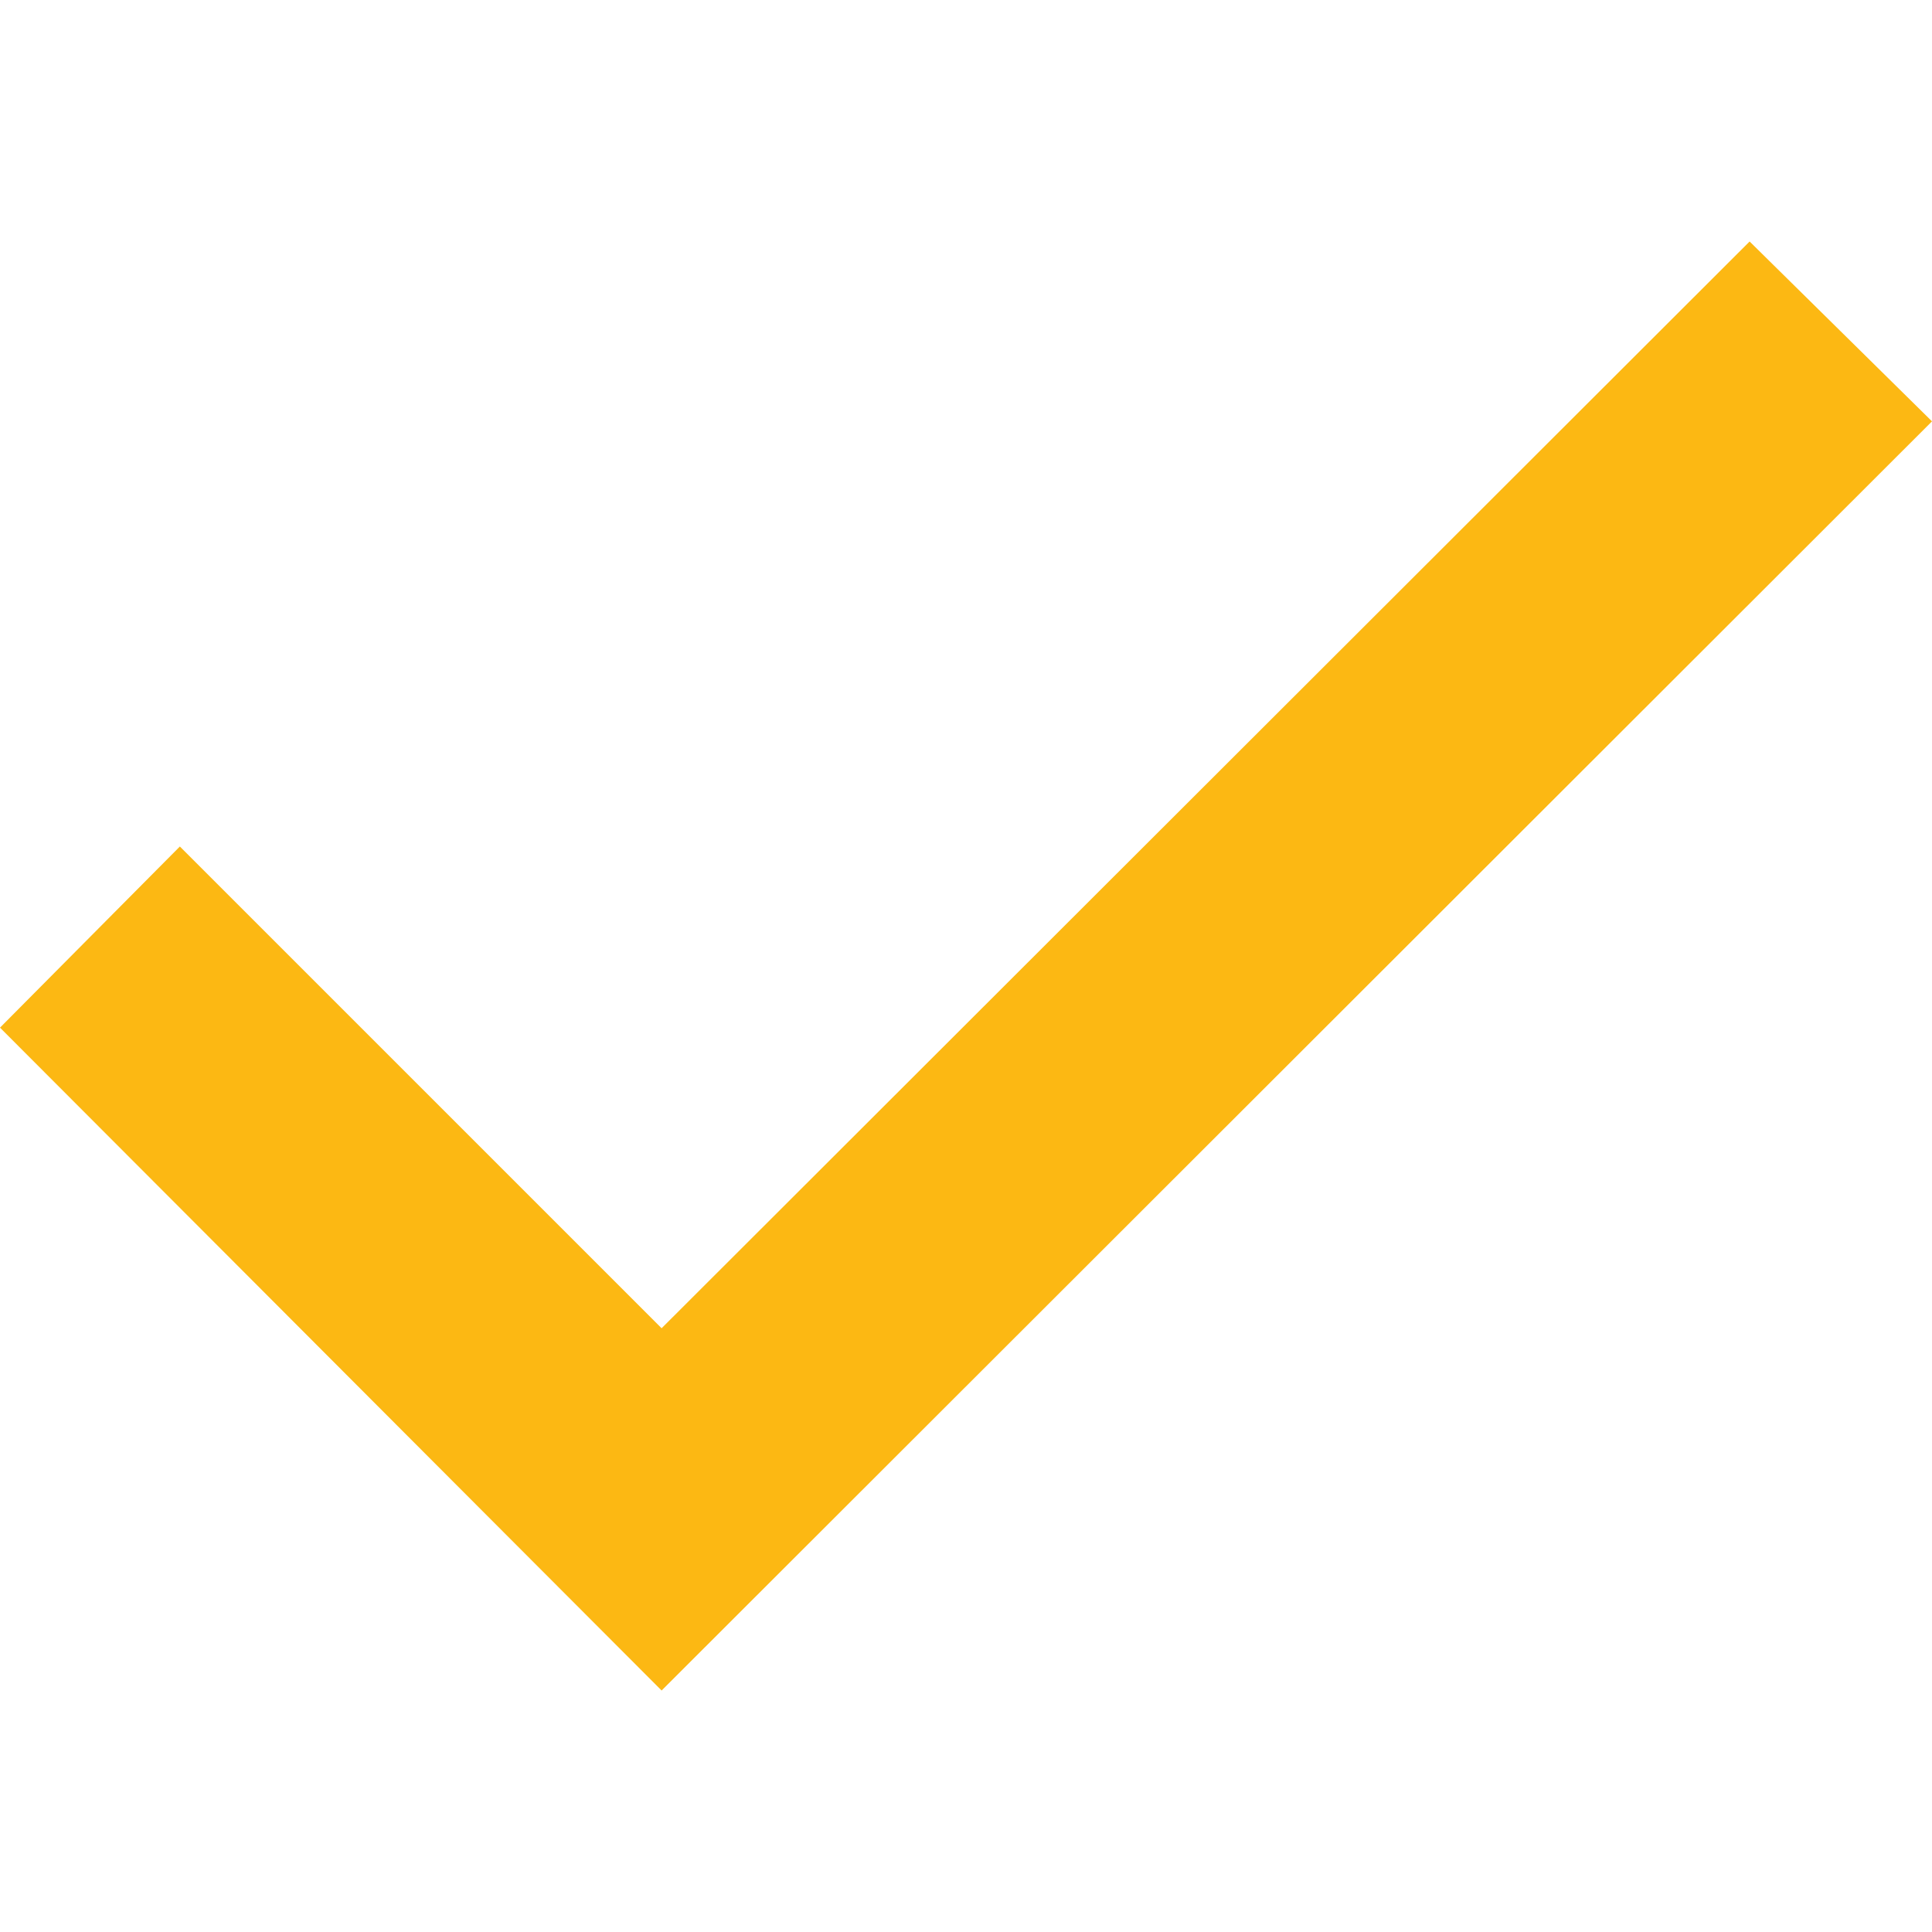
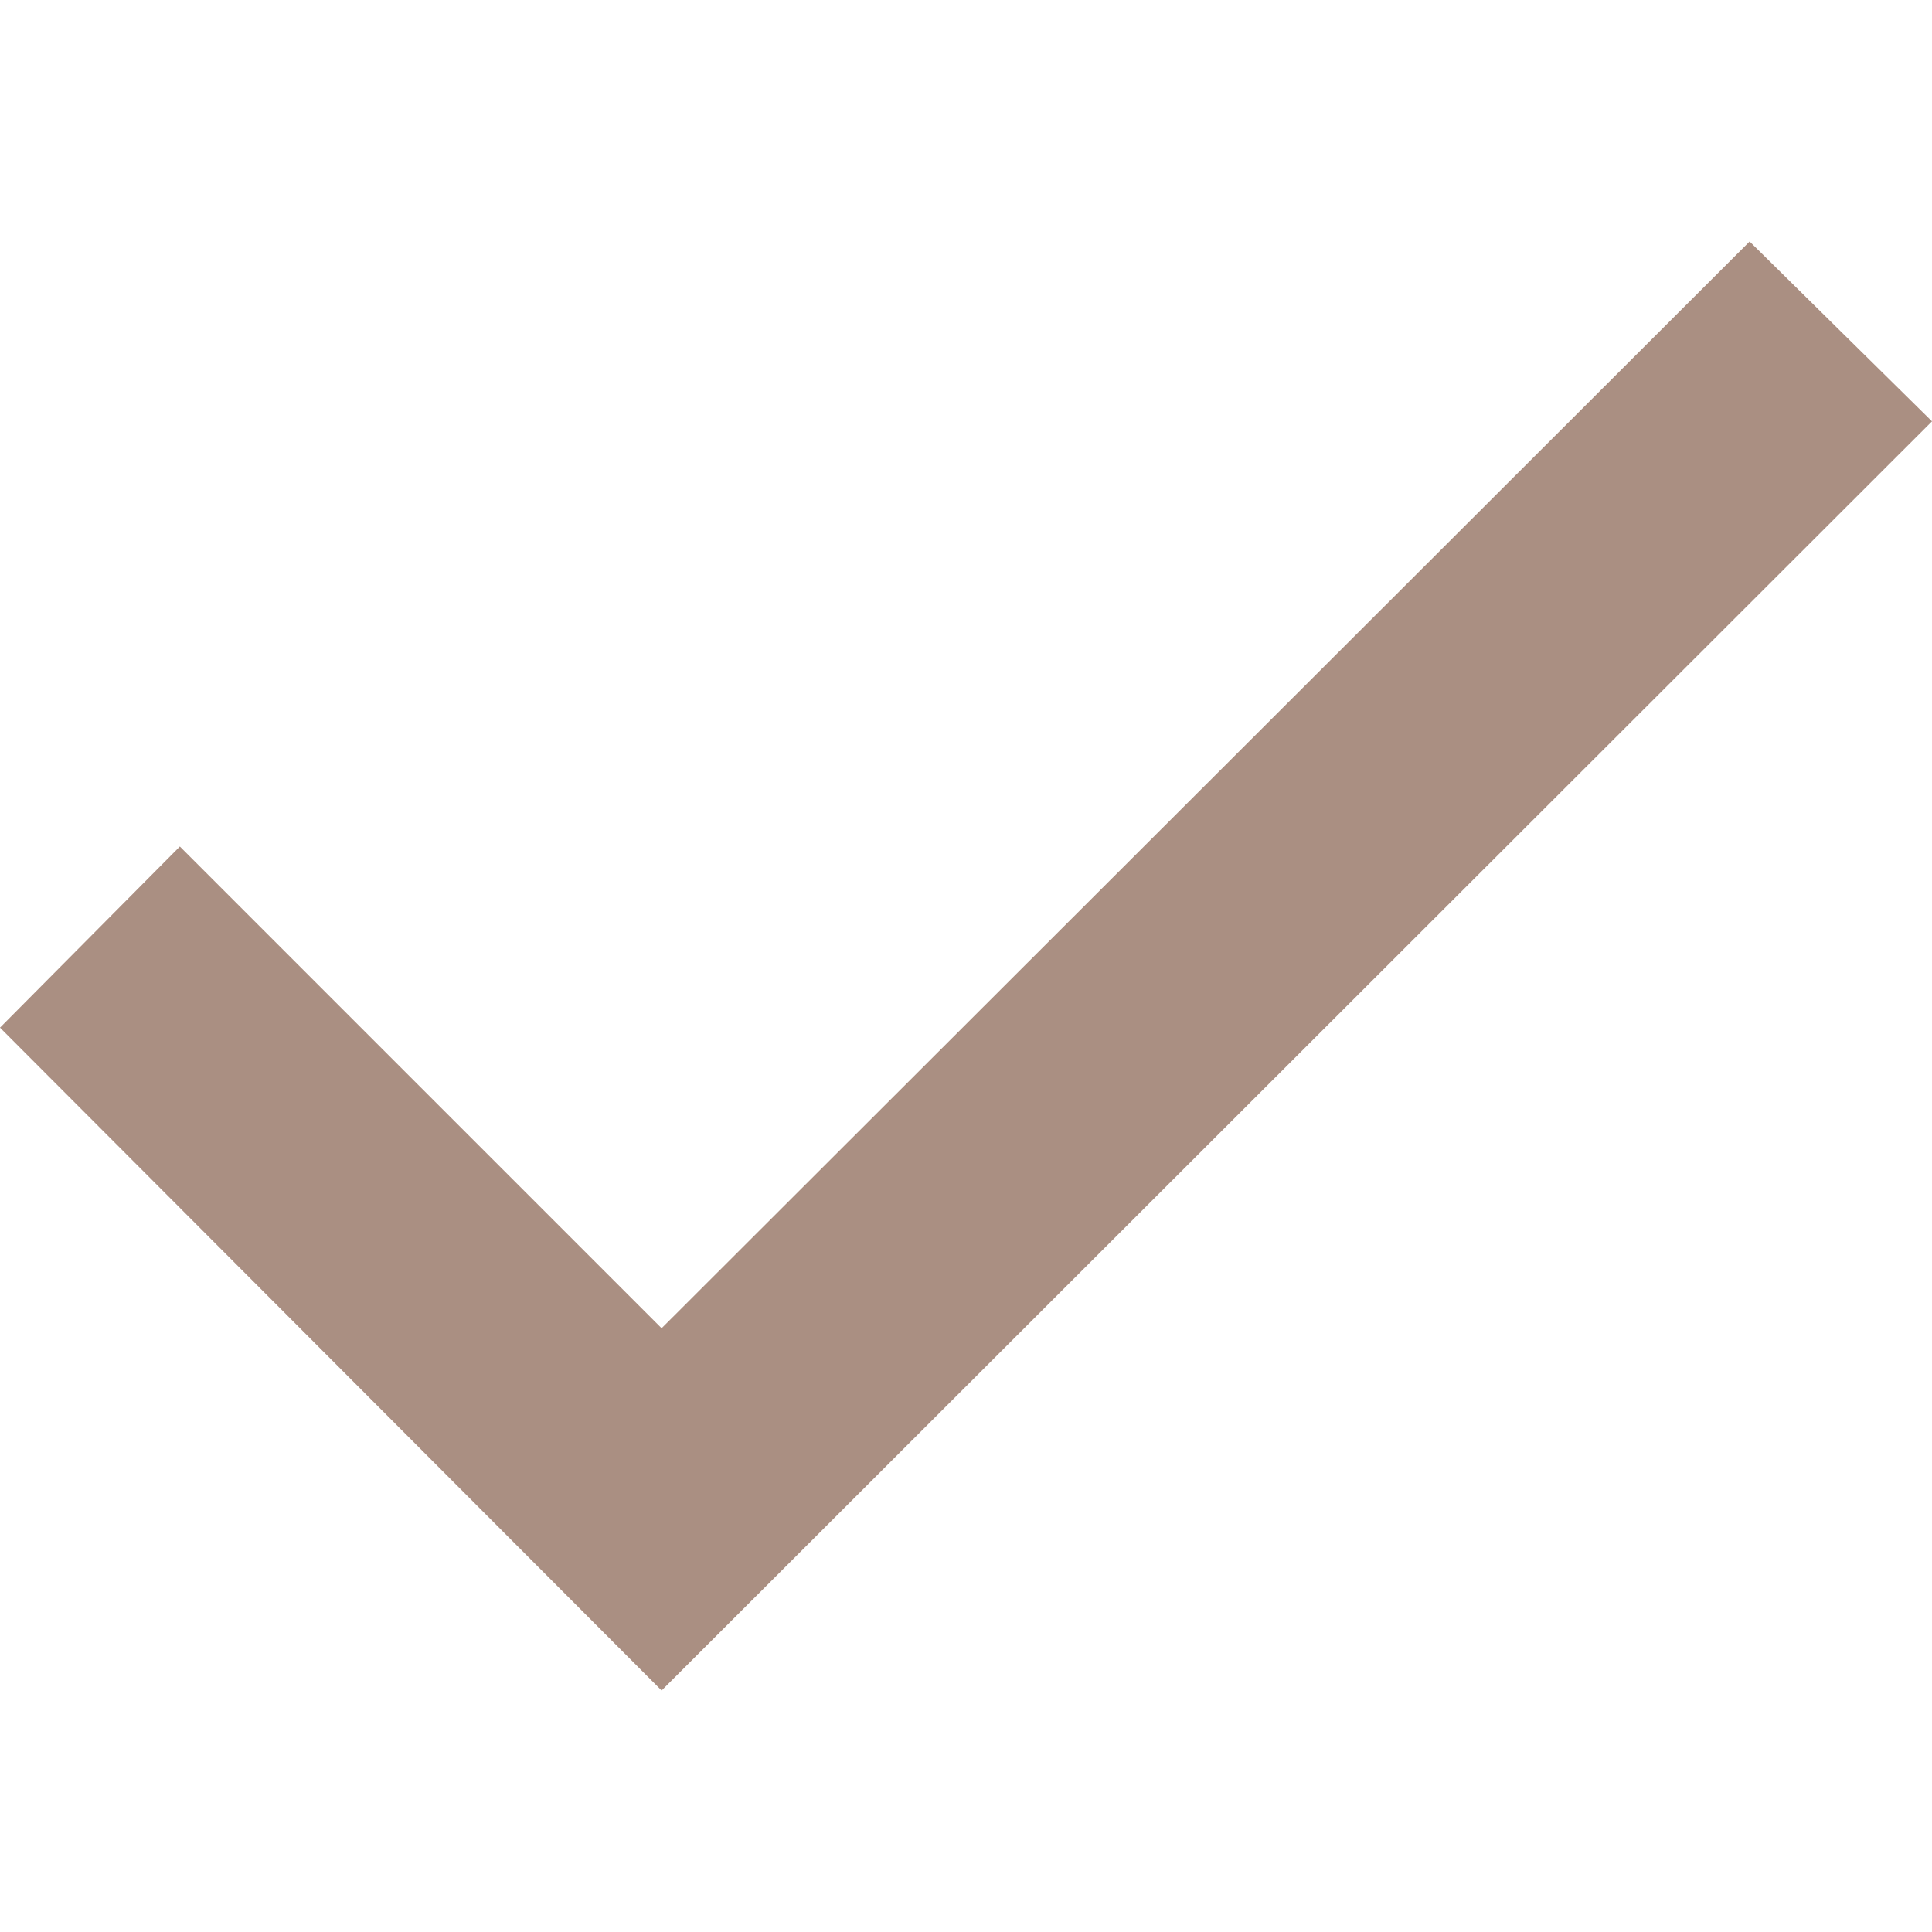
<svg xmlns="http://www.w3.org/2000/svg" version="1.1" width="512" height="512" x="0" y="0" viewBox="0 0 515.556 515.556" style="enable-background:new 0 0 512 512" xml:space="preserve">
  <g>
-     <path d="m0 274.226 176.549 176.886 339.007-338.672-48.67-47.997-290.337 290-128.553-128.552z" fill="#FCB813" data-original="#000000" style="" />
+     <path d="m0 274.226 176.549 176.886 339.007-338.672-48.67-47.997-290.337 290-128.553-128.552z" fill="#aa8f82" data-original="#000000" style="" />
  </g>
</svg>
